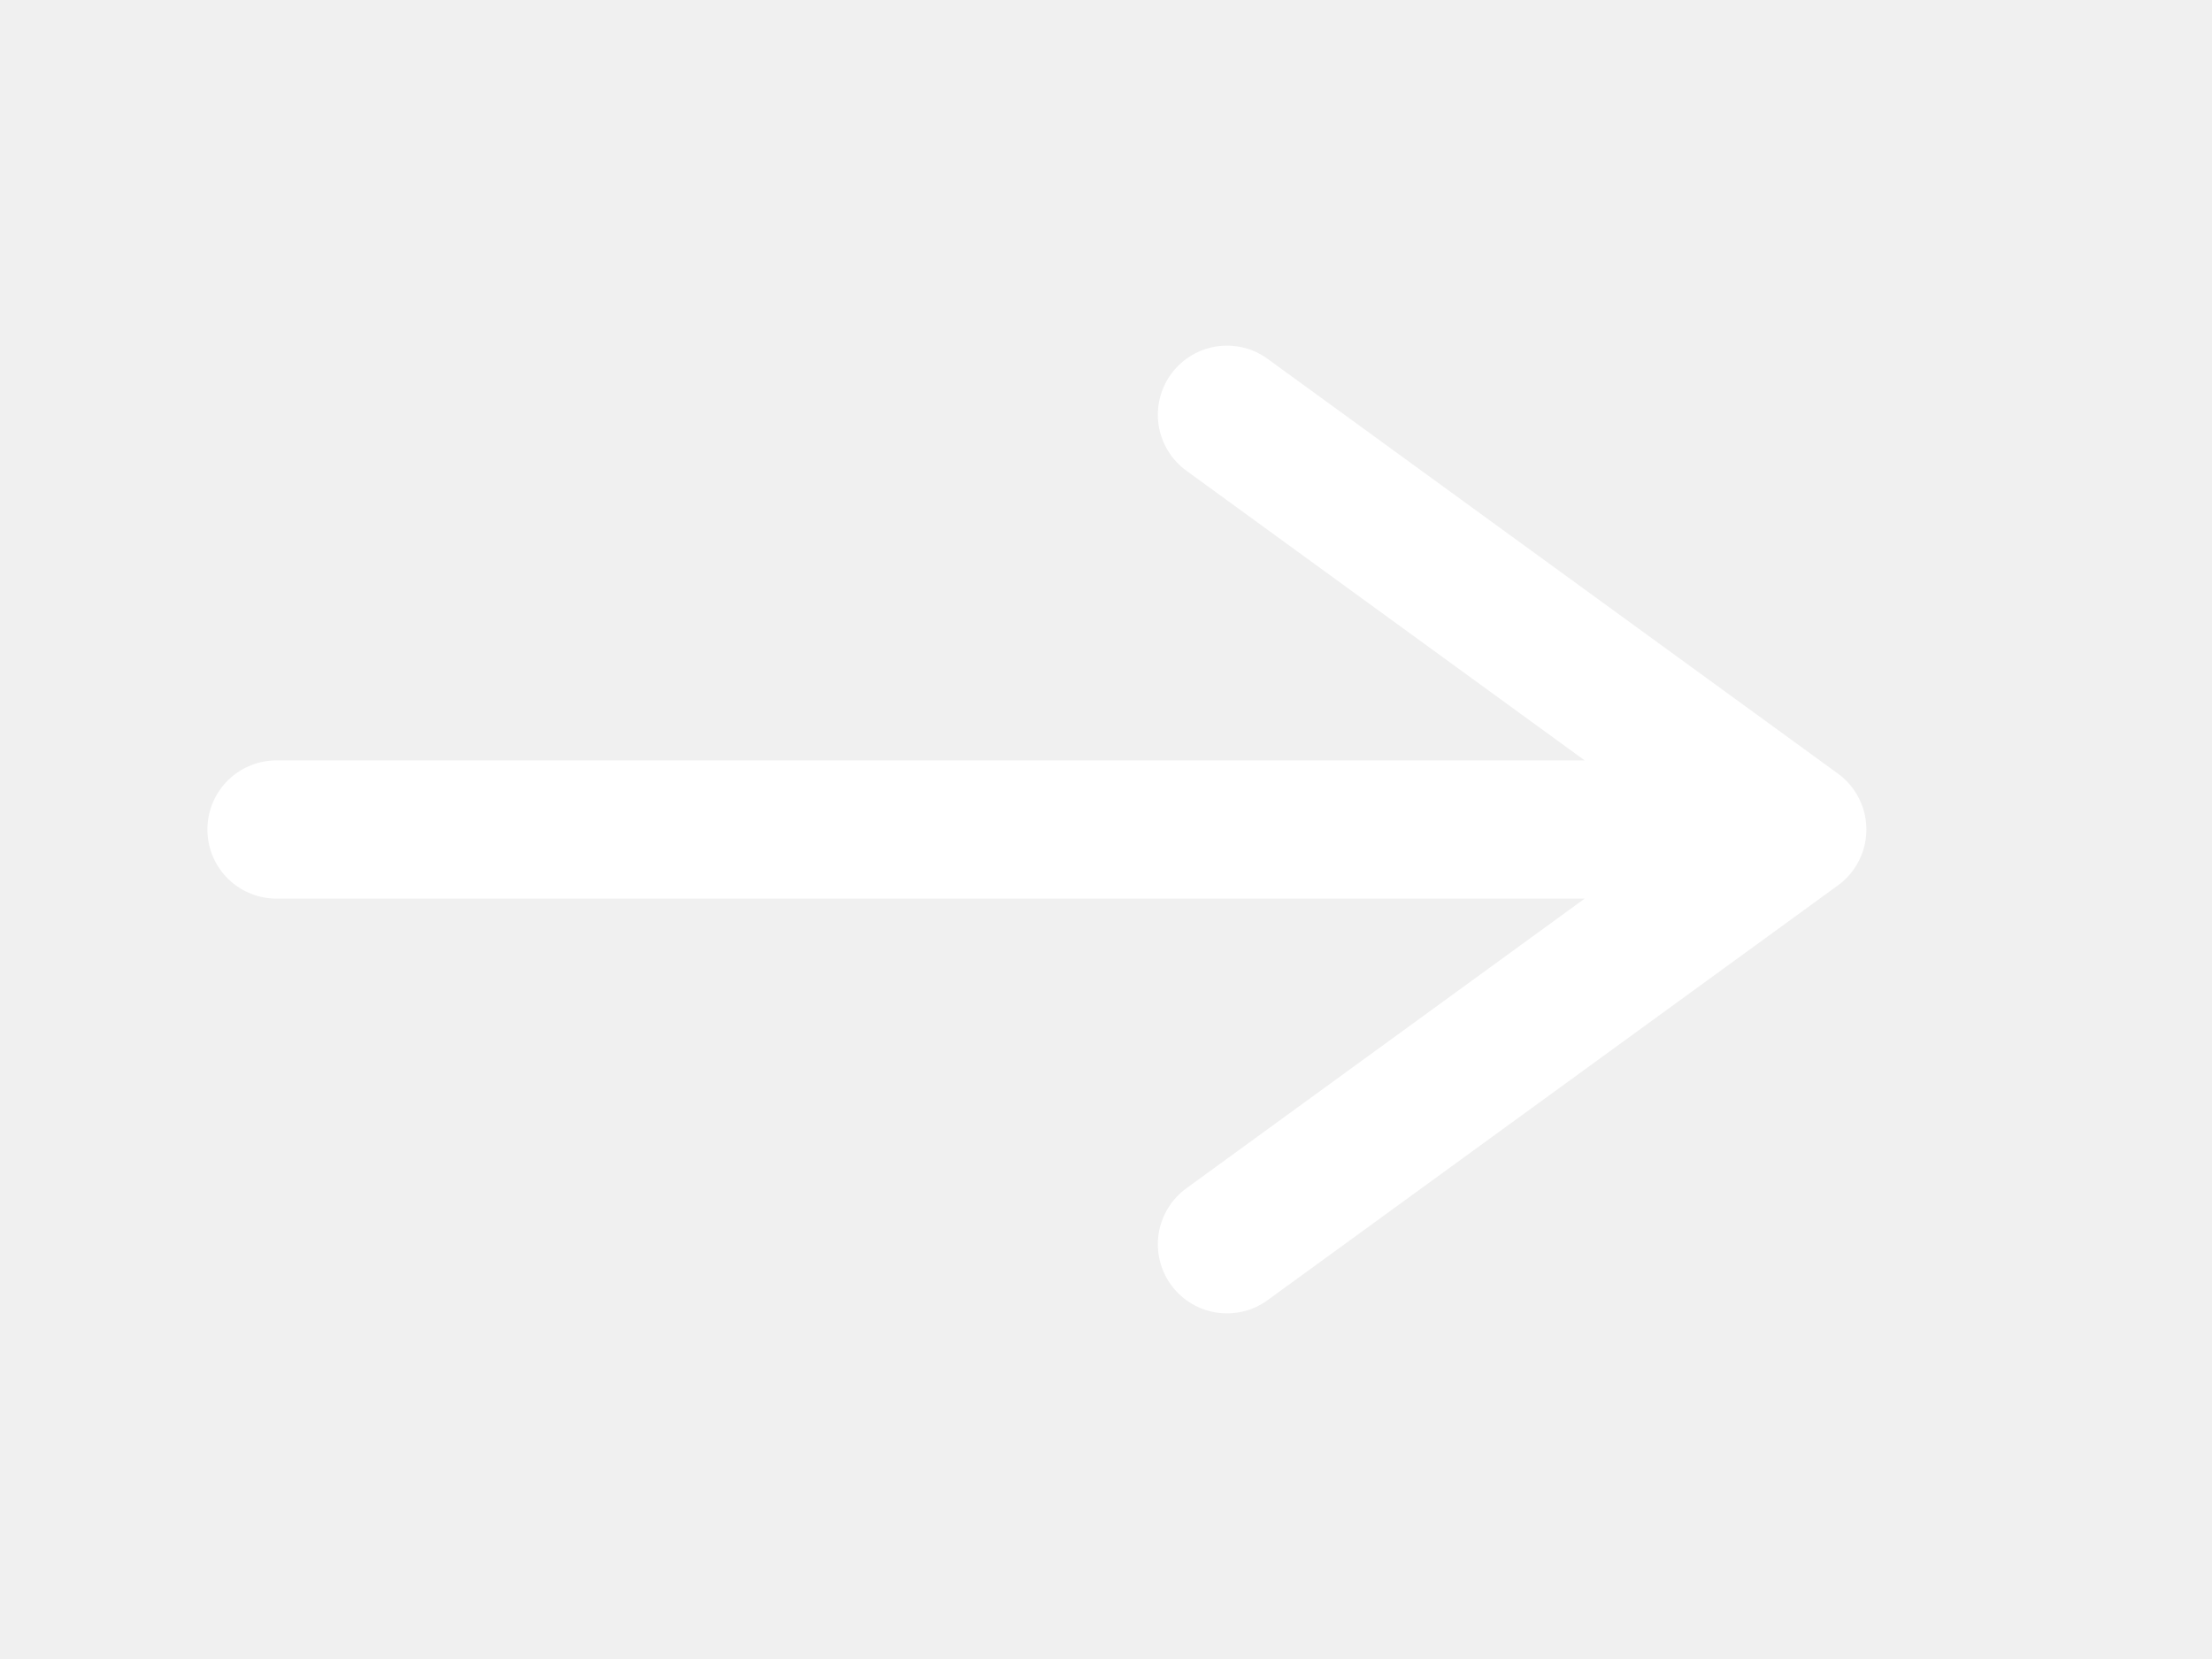
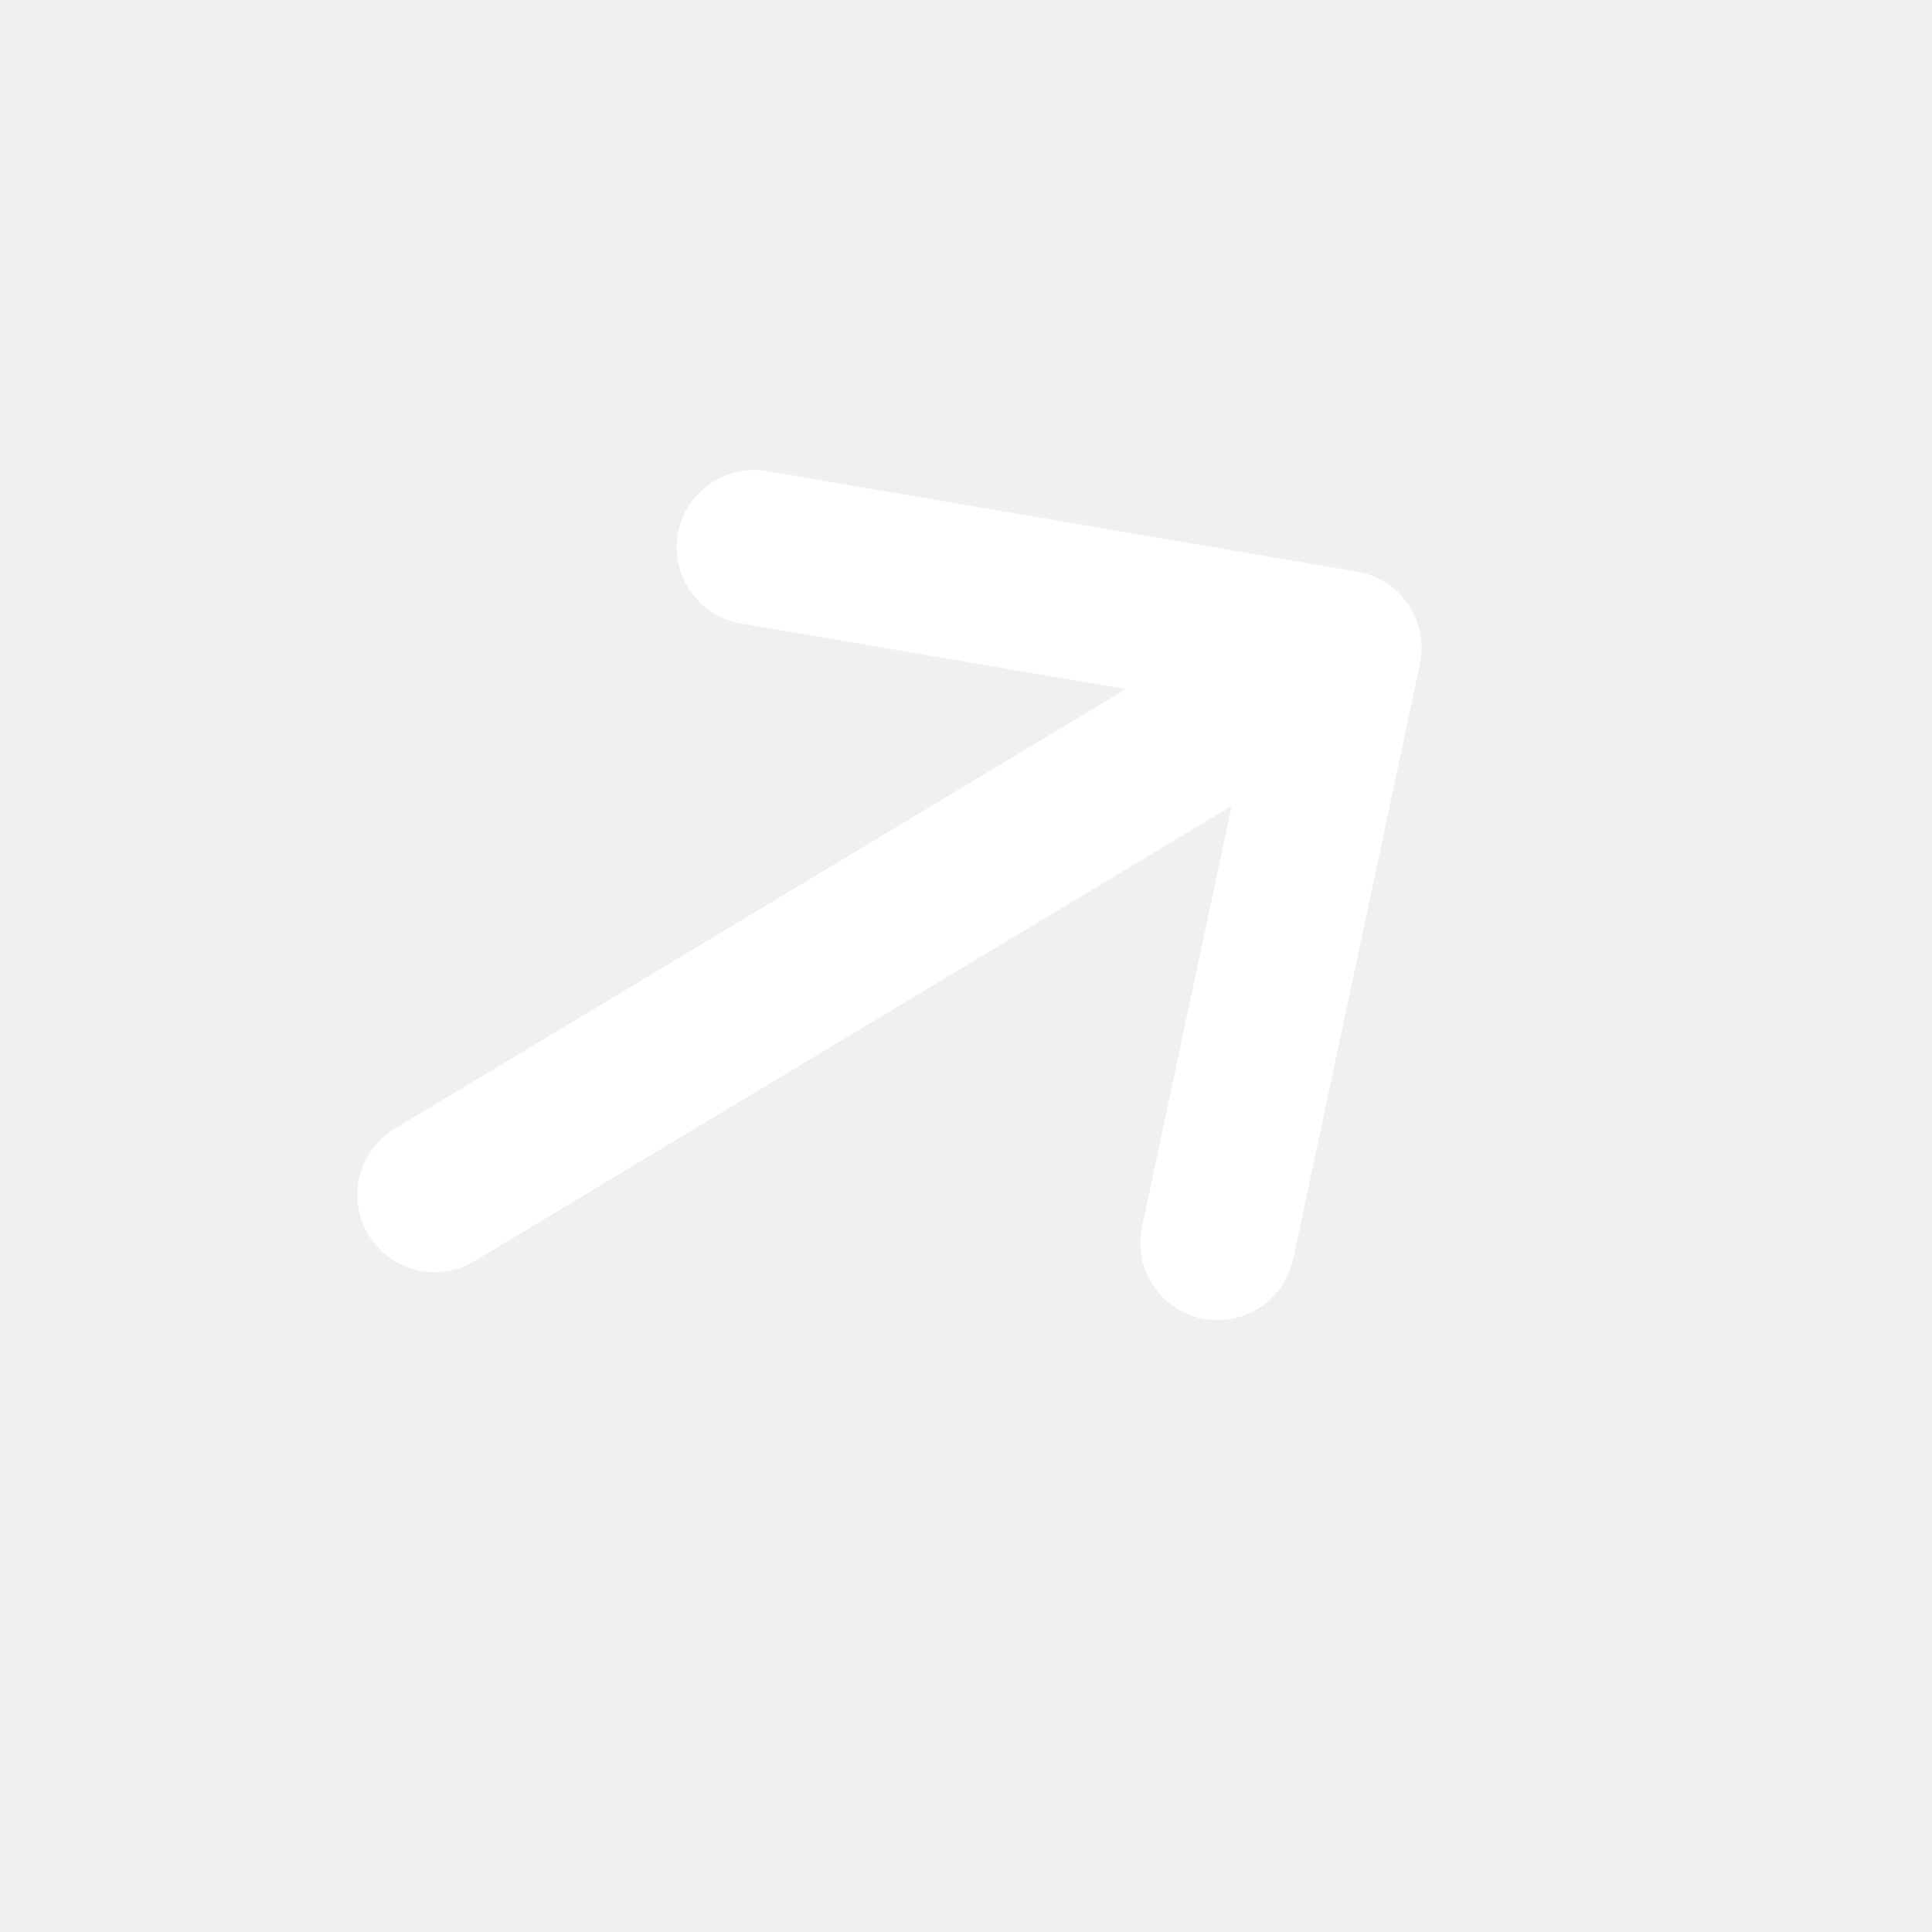
- <svg xmlns="http://www.w3.org/2000/svg" width="16" height="12" viewBox="0 0 16 12" fill="none">
-   <g clip-path="url(#clip0_286_873)">
-     <path d="M2 6H13H2ZM13 6L8.875 3L13 6ZM13 6L8.875 9L13 6Z" fill="white" />
-     <path d="M2 6H13M8.875 9L13 6L8.875 3" stroke="white" stroke-linecap="round" stroke-linejoin="round" />
+ <svg xmlns="http://www.w3.org/2000/svg" width="25" height="25" viewBox="0 0 25 25" fill="none">
+   <g clip-path="url(#clip0_308_330)">
+     <path d="M5.624 15.462L17.396 8.384M15.756 16.082L17.396 8.384L9.756 7.082" stroke="white" stroke-width="2" stroke-linecap="round" stroke-linejoin="round" />
  </g>
  <defs>
-     <clipPath id="clip0_286_873">
-       <rect width="12" height="16" fill="white" transform="matrix(0 1 -1 0 16 0)" />
+     <clipPath id="clip0_308_330">
+       <rect width="17.643" height="17.442" fill="white" transform="translate(14.9484) rotate(58.9823)" />
    </clipPath>
  </defs>
</svg>
